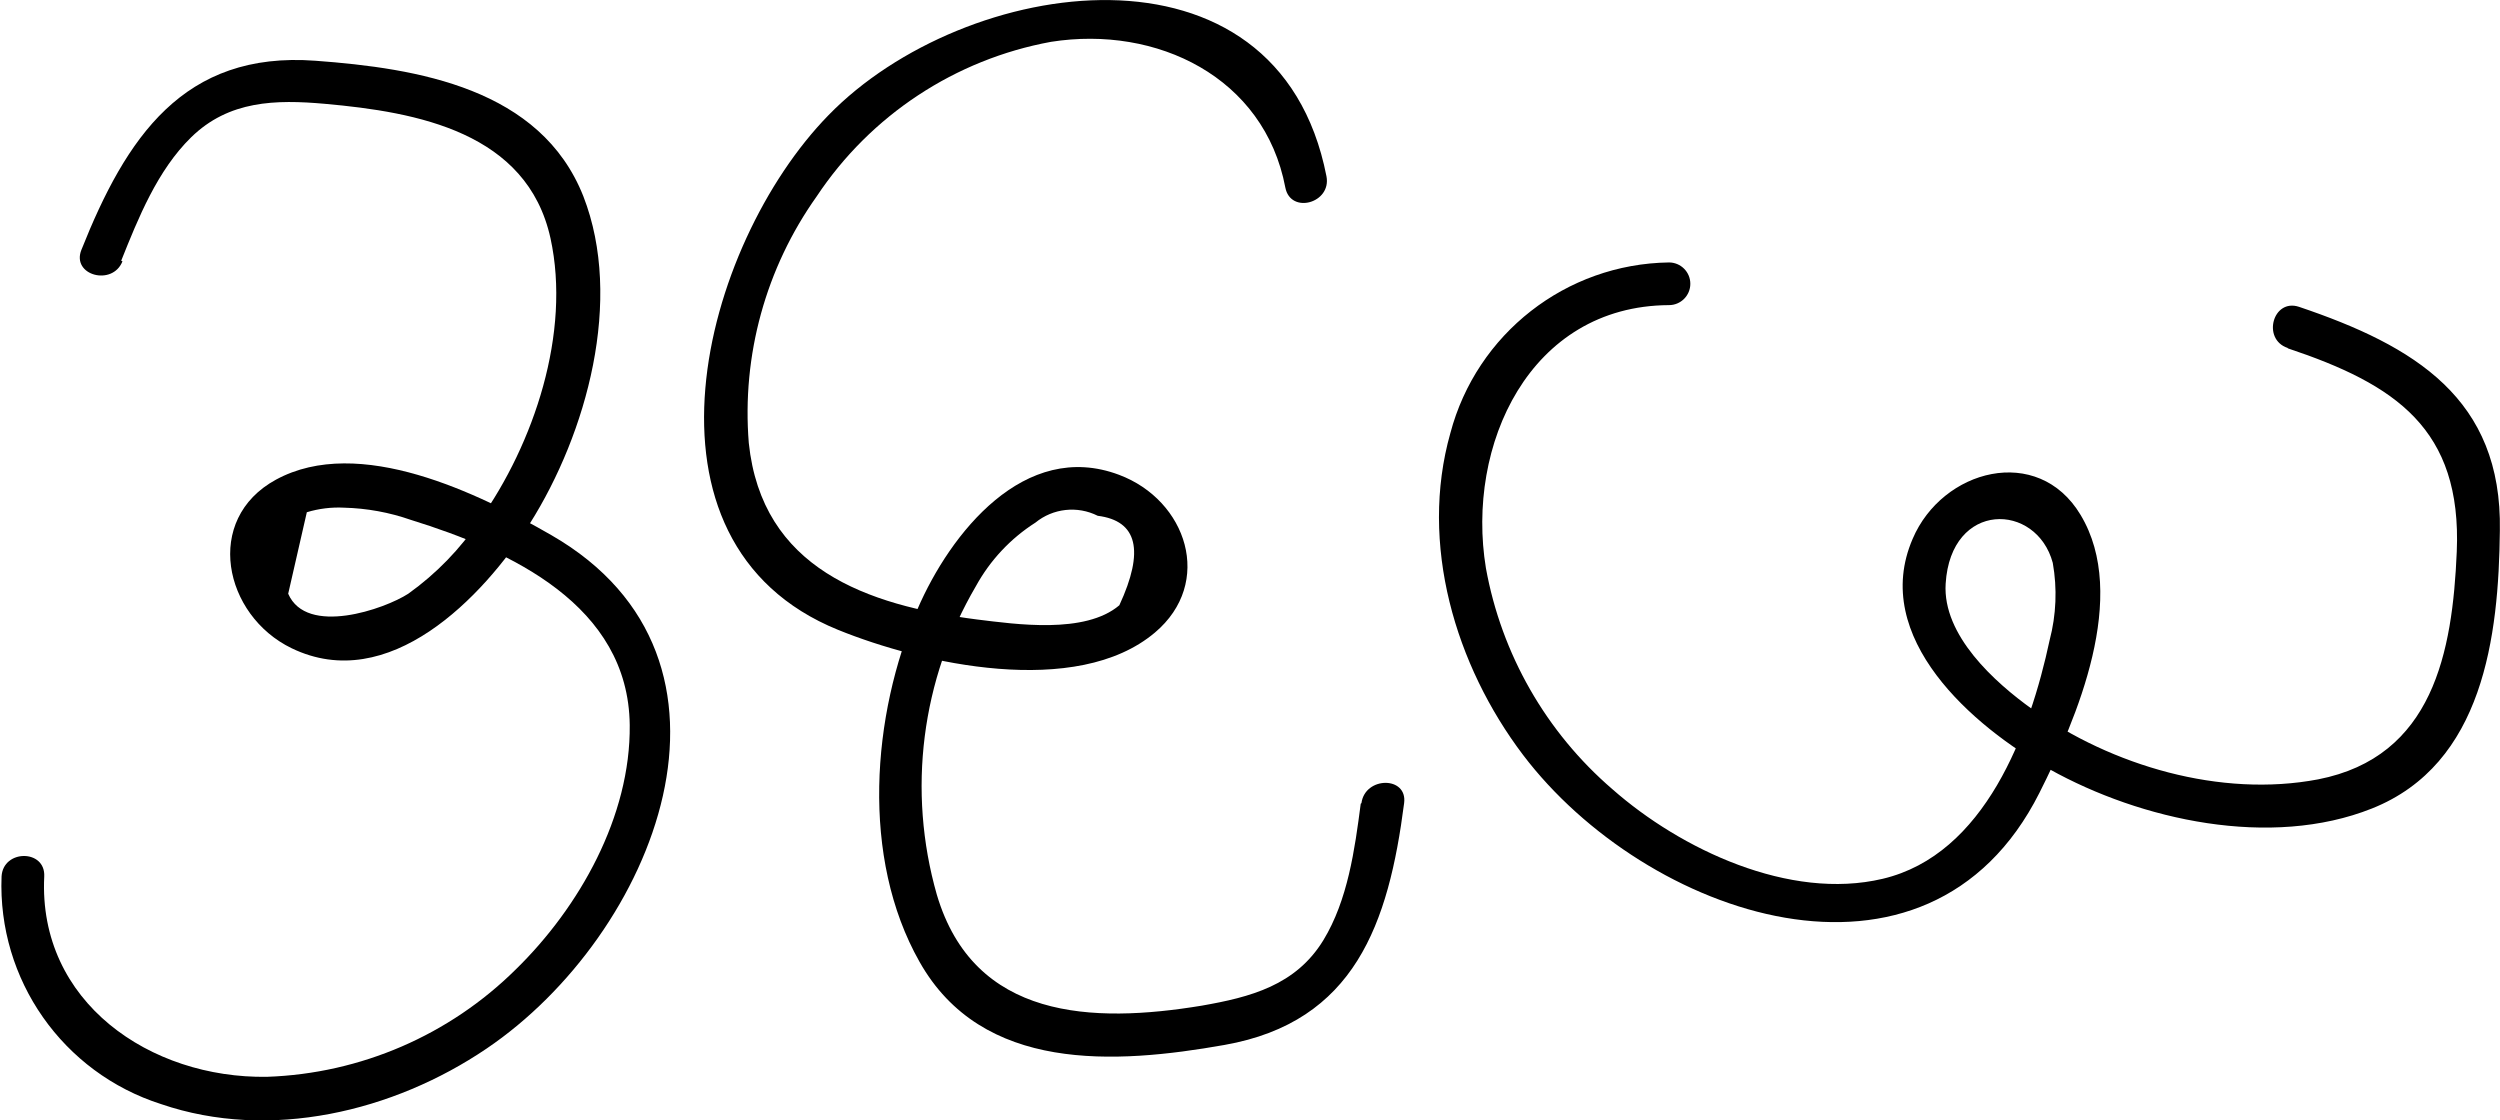
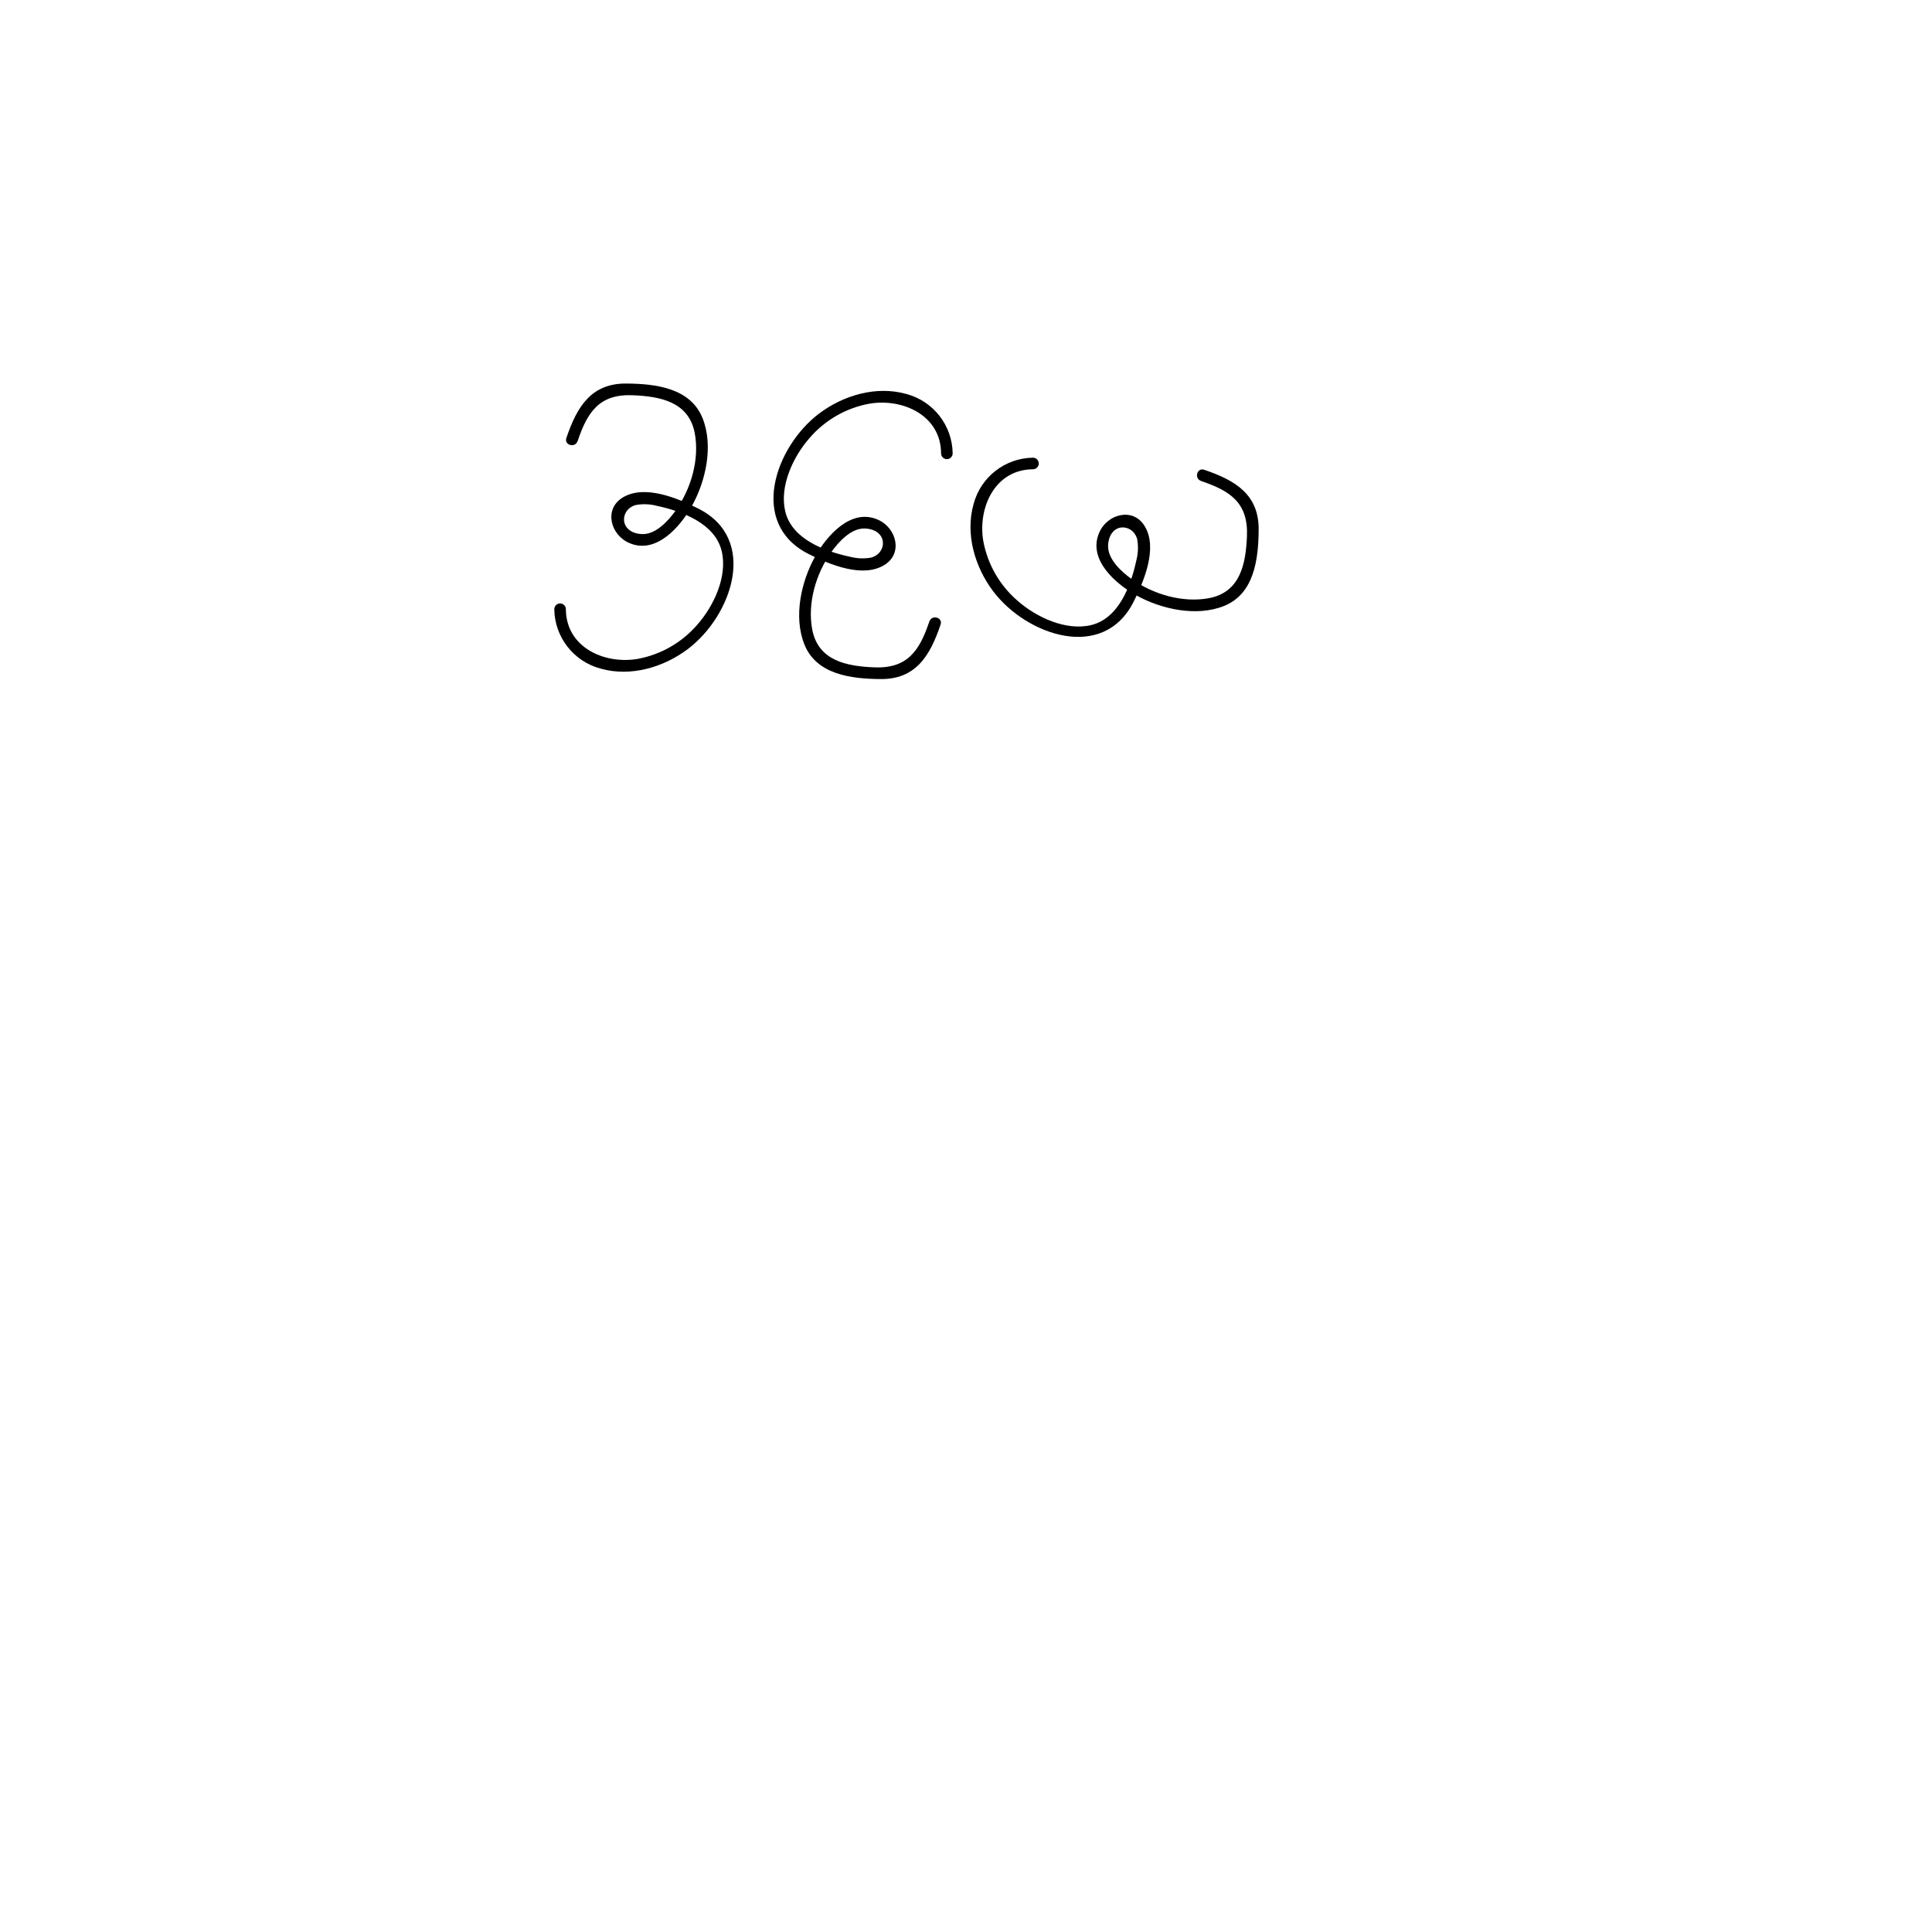
- <svg xmlns="http://www.w3.org/2000/svg" id="Layer_1" data-name="Layer 1" viewBox="0 0 175.75 78.73">
-   <path d="M333.38,263.31c7.56,2.53,12.24,5.65,11.87,14.3-0.3,7.05-1.66,14.42-9.75,16-6.84,1.3-14.5-.95-20.1-4.94-2.63-1.88-6.31-5.19-6.08-8.82,0.36-5.85,6.39-5.72,7.53-1.46a12.68,12.68,0,0,1-.22,5.43c-1.39,6.51-4.55,15.08-11.74,16.78-6.54,1.55-14.2-2.07-19-6.3A26.79,26.79,0,0,1,277,278.76c-1.42-8.63,3.06-18.44,12.87-18.49a1.5,1.5,0,0,0,0-3,16.13,16.13,0,0,0-15.37,12c-2.2,7.78.34,16.32,5.11,22.62,8.59,11.33,28.43,18.3,36.3,2.67,2.63-5.22,6.33-13.86,2.89-19.55-3-5-9.72-3.2-11.8,1.69-3,6.94,4.25,13.21,9.61,16.19,6.45,3.6,15.56,5.6,22.67,2.77,7.85-3.12,8.92-12.12,9-19.53,0.17-9.29-6-13-14.12-15.74-1.84-.61-2.62,2.28-0.8,2.89h0Z" transform="translate(-172.54 -238.82)" />
-   <path d="M268.2,295.32c-0.42,3.22-.91,6.78-2.63,9.6-1.94,3.17-5.12,4-8.56,4.6-7.66,1.26-16,1-18.61-7.8a27.79,27.79,0,0,1,2.75-21.7,12.33,12.33,0,0,1,4.18-4.46,4.05,4.05,0,0,1,4.38-.48q4.19,0.53,1.52,6.29c-2.41,2.05-7.29,1.33-10,1-7.78-1-15.13-3.59-16.05-12.41a26.27,26.27,0,0,1,4.77-17.33,25.25,25.25,0,0,1,16.48-10.87c7.43-1.17,15,2.48,16.47,10.25,0.37,1.89,3.26,1.09,2.89-.8-3.42-17.48-25.45-14.11-35-4.3-8.91,9.12-14.42,30.06.67,36.19,5.88,2.39,16.76,4.84,22.27.19,4.16-3.51,2.25-9.3-2.52-11.09-6.64-2.5-11.87,4.11-14.17,9.44-3.22,7.46-4,17.47.14,24.79,4.4,7.81,13.76,7.21,21.44,5.85,9.17-1.62,11.54-8.54,12.63-17,0.25-1.91-2.75-1.89-3,0h0Z" transform="translate(-172.54 -238.82)" />
-   <path d="M181.06,257.15c1.2-3,2.54-6.35,4.92-8.68,2.65-2.59,5.94-2.66,9.41-2.35,6.5,0.58,14.21,2,15.85,9.45,1.45,6.65-1.16,14.44-5,19.84a20.06,20.06,0,0,1-5,5.15c-1.65,1.07-7.14,3-8.44,0l1.31-5.73a7.66,7.66,0,0,1,2.62-.32,15.41,15.41,0,0,1,4.7.86c7,2.17,15.29,6,15.38,14.42,0.07,6.42-3.54,12.81-8,17.17a26.13,26.13,0,0,1-17.5,7.56c-8.2.13-16.1-5.25-15.66-14.08,0.1-1.93-2.9-1.92-3,0a16.13,16.13,0,0,0,11.22,16c7.64,2.61,16.33.53,22.87-3.9,11.83-8,19.72-27.37,4.56-36.1-5.08-2.92-13.52-7.08-19.36-3.9-5.12,2.79-3.67,9.54,1.1,11.85,6.82,3.3,13.44-3.55,16.75-8.77,4-6.34,6.59-15.73,3.76-23-3-7.59-11.64-9-18.84-9.53-9.28-.69-13.31,5.41-16.45,13.3-0.71,1.79,2.19,2.57,2.89.8h0Z" transform="translate(-172.54 -238.82)" />
+ <svg xmlns="http://www.w3.org/2000/svg" xmlns:xlink="http://www.w3.org/1999/xlink" id="Layer_1" viewBox="0 0 500 500">
+   <symbol id="x">
+     <path d="M333.38,263.31c7.56,2.53,12.24,5.65,11.87,14.3-0.3,7.05-1.66,14.42-9.75,16-6.84,1.3-14.5-.95-20.1-4.94-2.63-1.88-6.31-5.19-6.08-8.82,0.36-5.85,6.39-5.72,7.53-1.46a12.68,12.68,0,0,1-.22,5.43c-1.39,6.51-4.55,15.08-11.74,16.78-6.54,1.55-14.2-2.07-19-6.3A26.79,26.79,0,0,1,277,278.76c-1.42-8.63,3.06-18.44,12.87-18.49a1.5,1.5,0,0,0,0-3,16.13,16.13,0,0,0-15.37,12c-2.2,7.78.34,16.32,5.11,22.62,8.59,11.33,28.43,18.3,36.3,2.67,2.63-5.22,6.33-13.86,2.89-19.55-3-5-9.72-3.2-11.8,1.69-3,6.94,4.25,13.21,9.61,16.19,6.45,3.6,15.56,5.6,22.67,2.77,7.85-3.12,8.92-12.12,9-19.53,0.17-9.29-6-13-14.12-15.74-1.84-.61-2.62,2.28-0.8,2.89h0Z" transform="translate(-172.54 -238.82)" />
+   </symbol>
+   <use xlink:href="#x" transform="rotate(-90) translate(-275)" x="0" y="125" class="b_path" />
+   <use xlink:href="#x" transform="rotate(90) translate(0)" x="0" y="-265" class="e_path" />
+   <use xlink:href="#x" x="150" y="100" class="spring" />
</svg>
